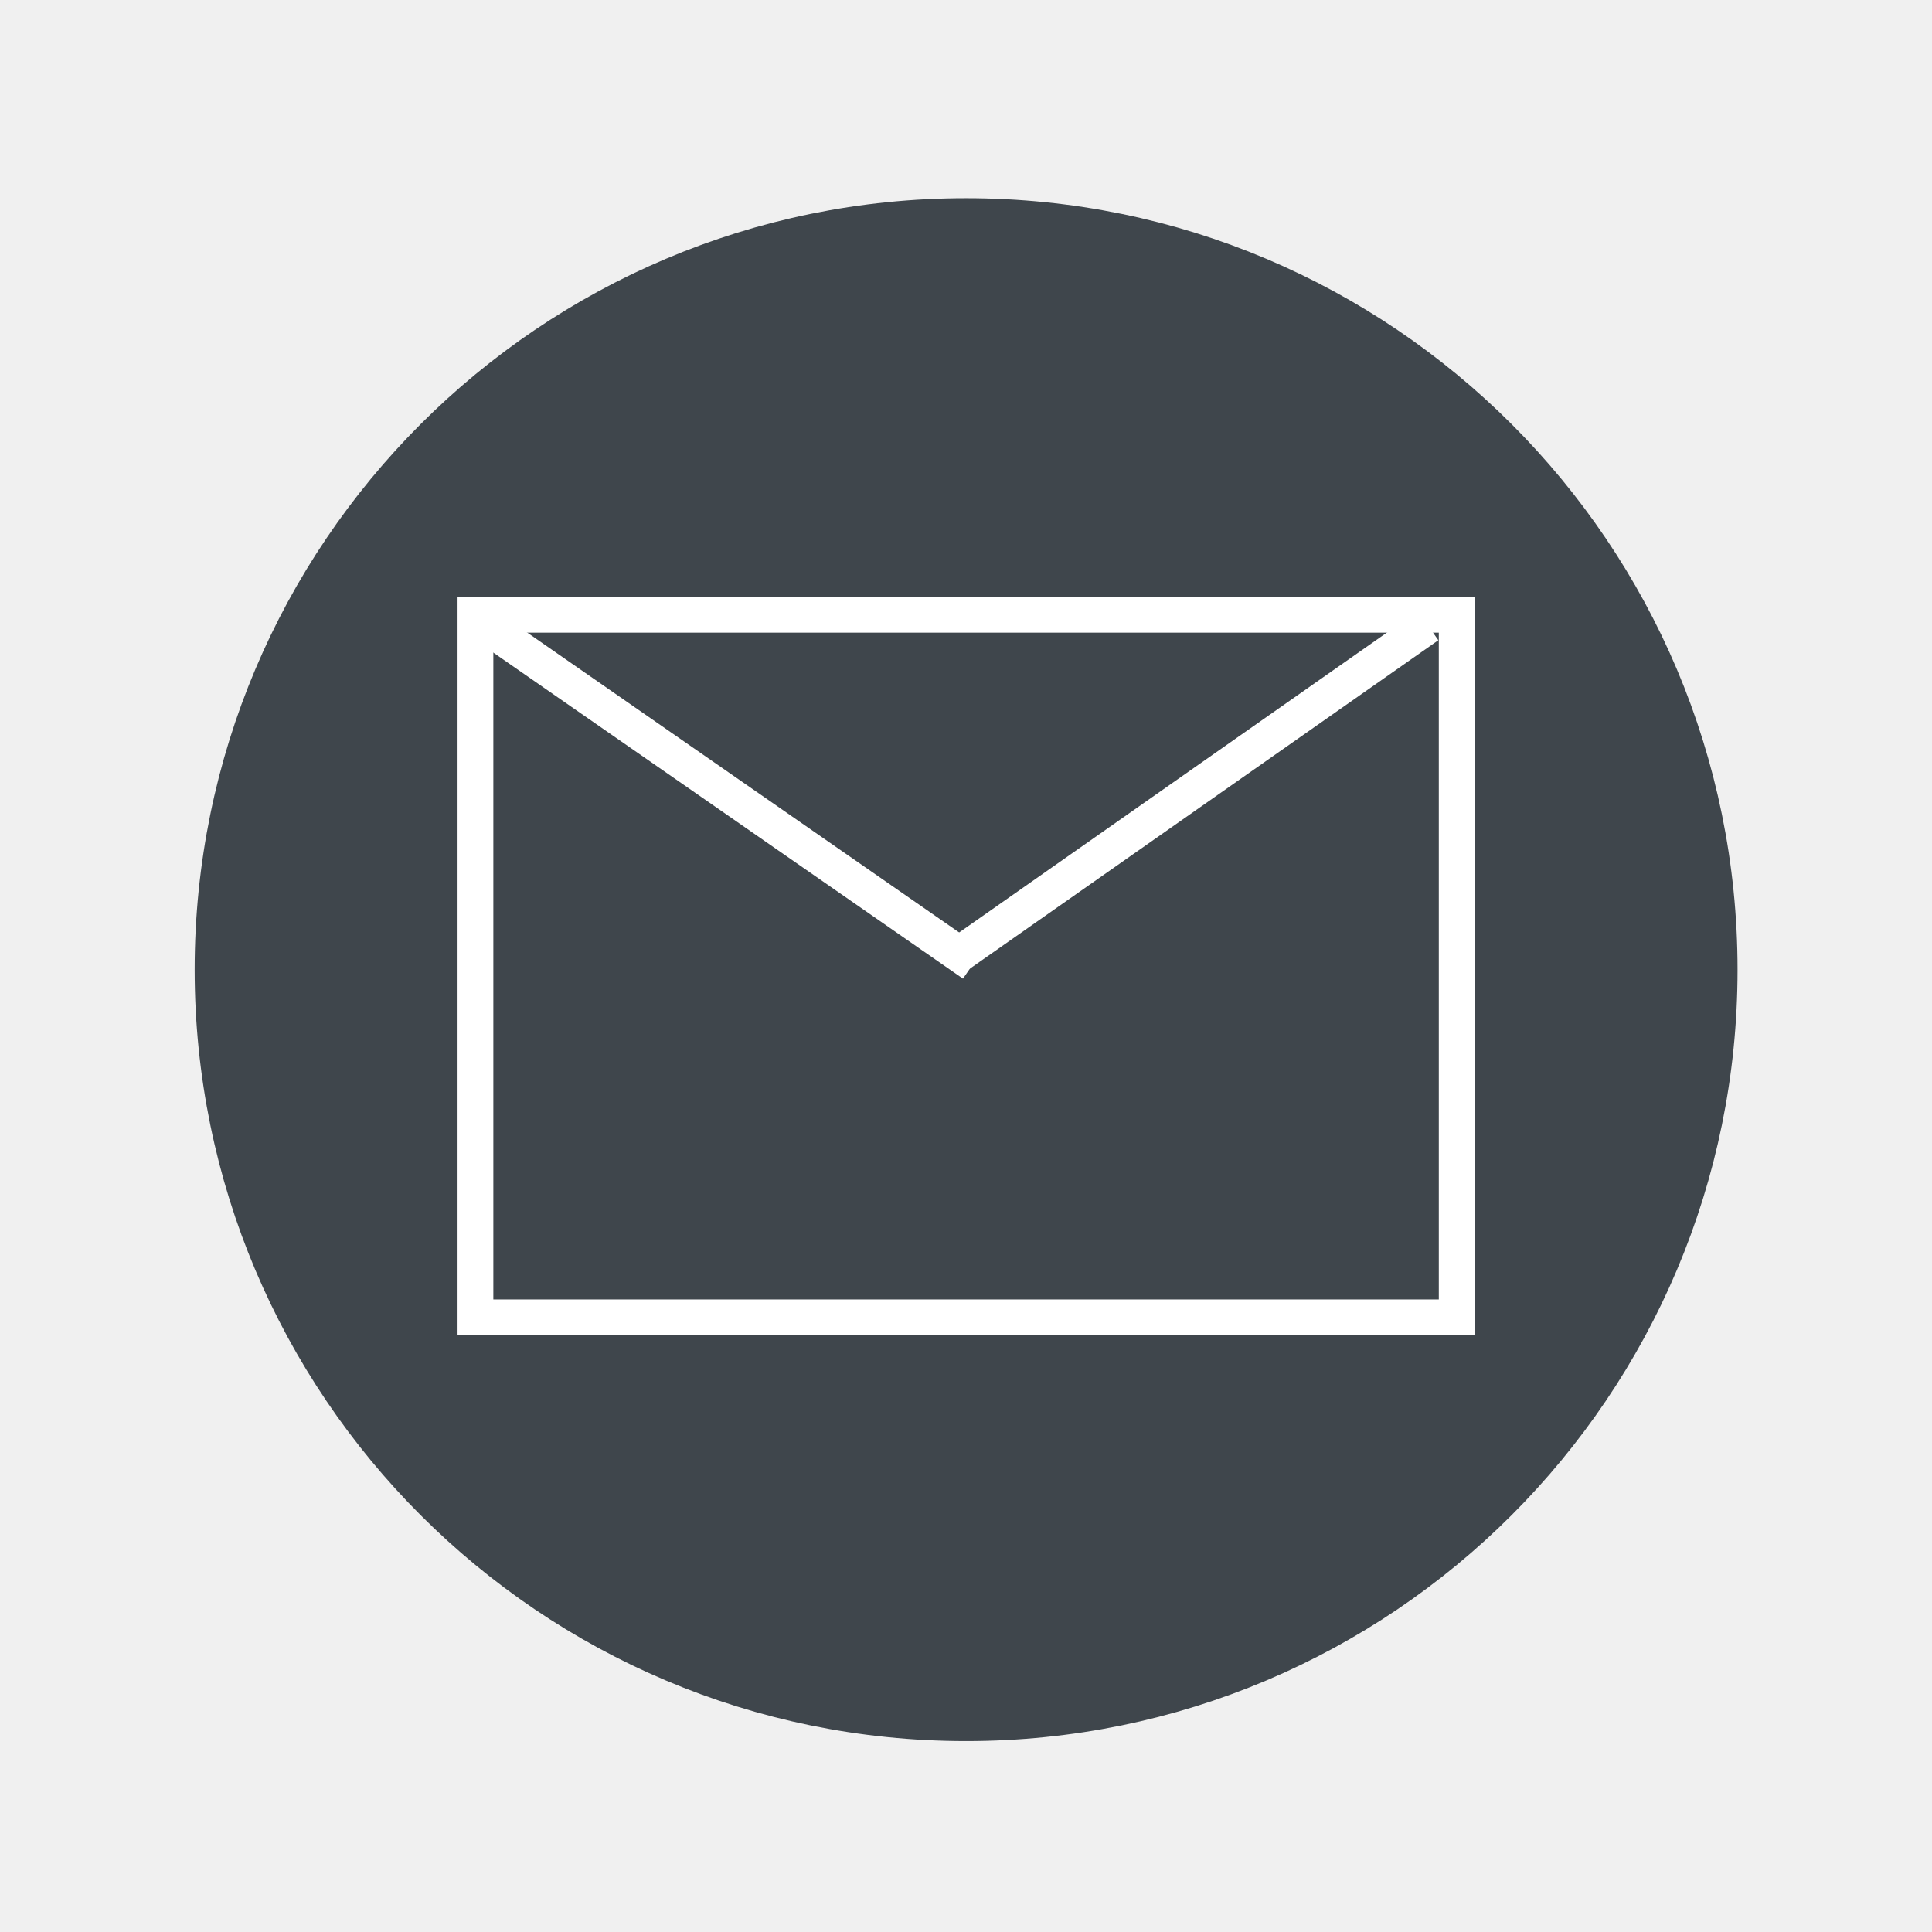
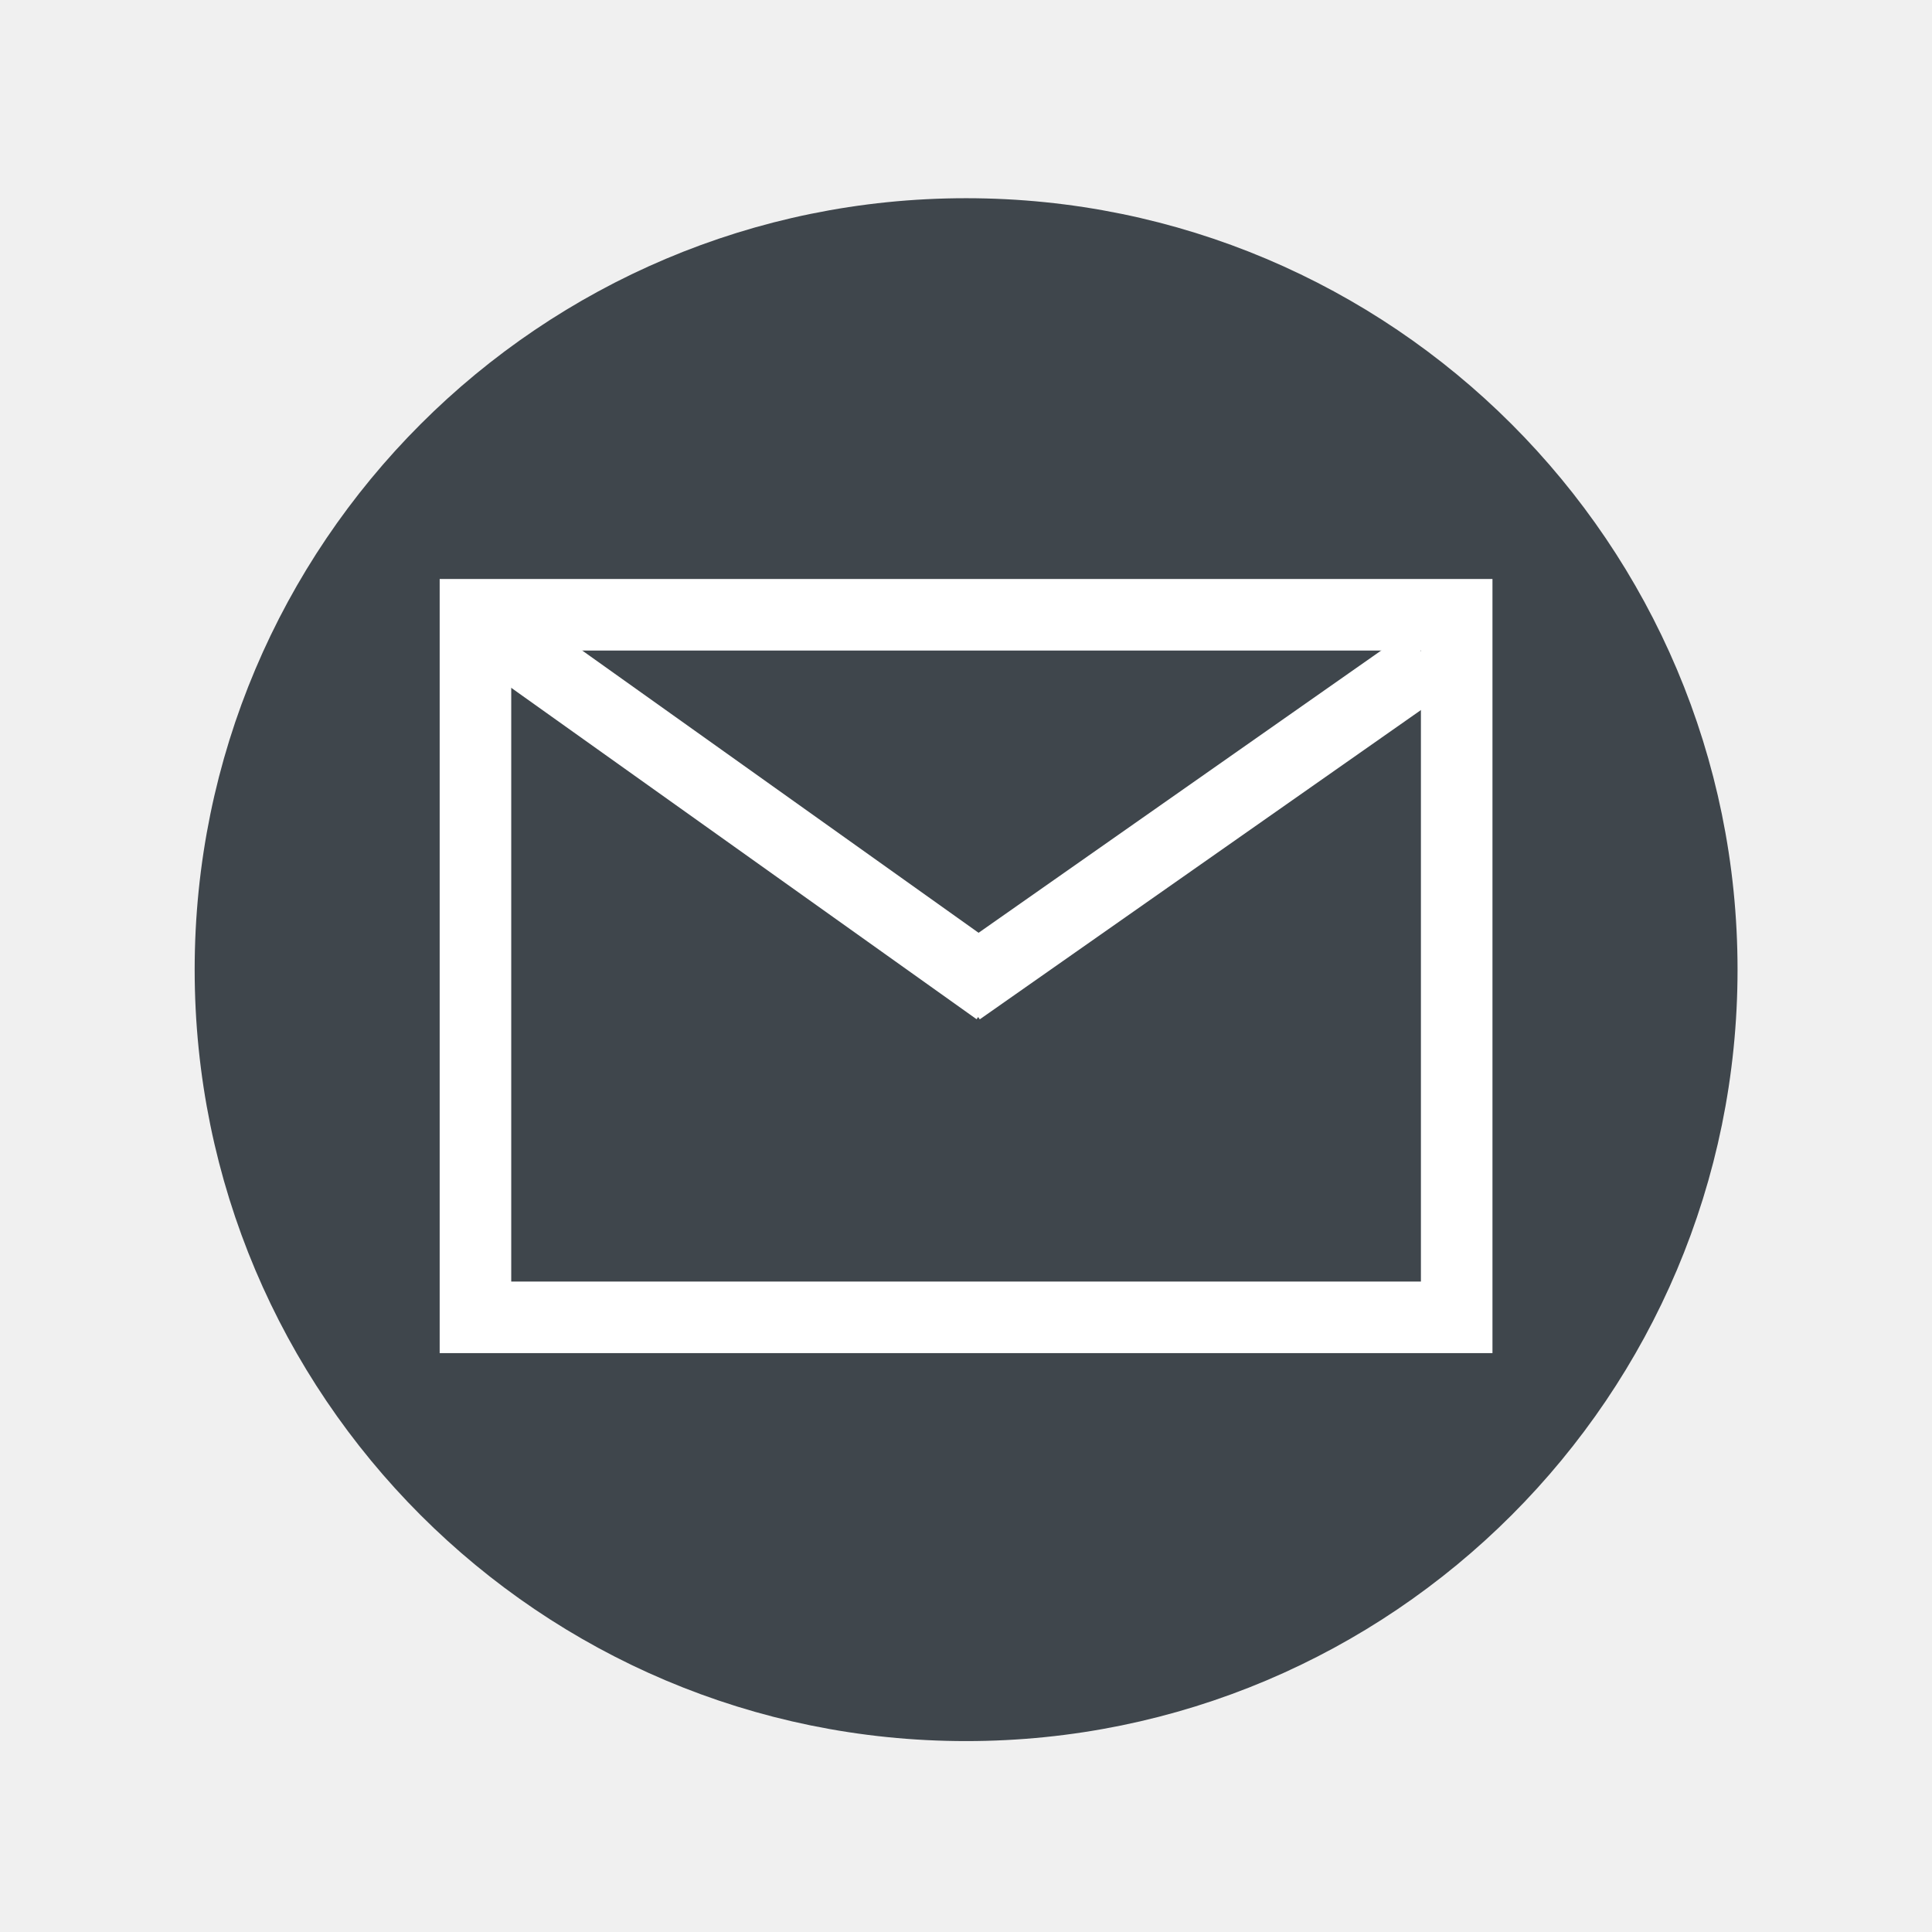
<svg xmlns="http://www.w3.org/2000/svg" version="1.1" id="Layer_1" x="0px" y="0px" width="54px" height="54px" viewBox="0 0 54 54" enable-background="new 0 0 54 54" xml:space="preserve">
  <circle fill="#3F464C" stroke="#3F464C" stroke-width="2" stroke-miterlimit="10" cx="27.003" cy="27.102" r="20.562" />
-   <rect x="13.289" y="17.183" fill="none" stroke="#FFFFFF" stroke-miterlimit="10" width="27.426" height="19.637" />
-   <line fill="none" stroke="#FFFFFF" stroke-miterlimit="10" x1="13.289" y1="17.285" x2="27.2" y2="26.943" />
-   <line fill="none" stroke="#FFFFFF" stroke-miterlimit="10" x1="26.811" y1="26.672" x2="39.915" y2="17.485" />
+   <rect x="13.289" y="17.183" fill="none" stroke="#FFFFFF" stroke-width="2" stroke-miterlimit="10" width="27.426" height="19.637" />
+   <line fill="none" stroke="#FFFFFF" stroke-width="2" stroke-miterlimit="10" x1="13.289" y1="17.285" x2="27.876" y2="27.673" />
+   <line fill="none" stroke="#FFFFFF" stroke-width="2" stroke-miterlimit="10" x1="26.811" y1="27.672" x2="39.915" y2="18.485" />
</svg>
